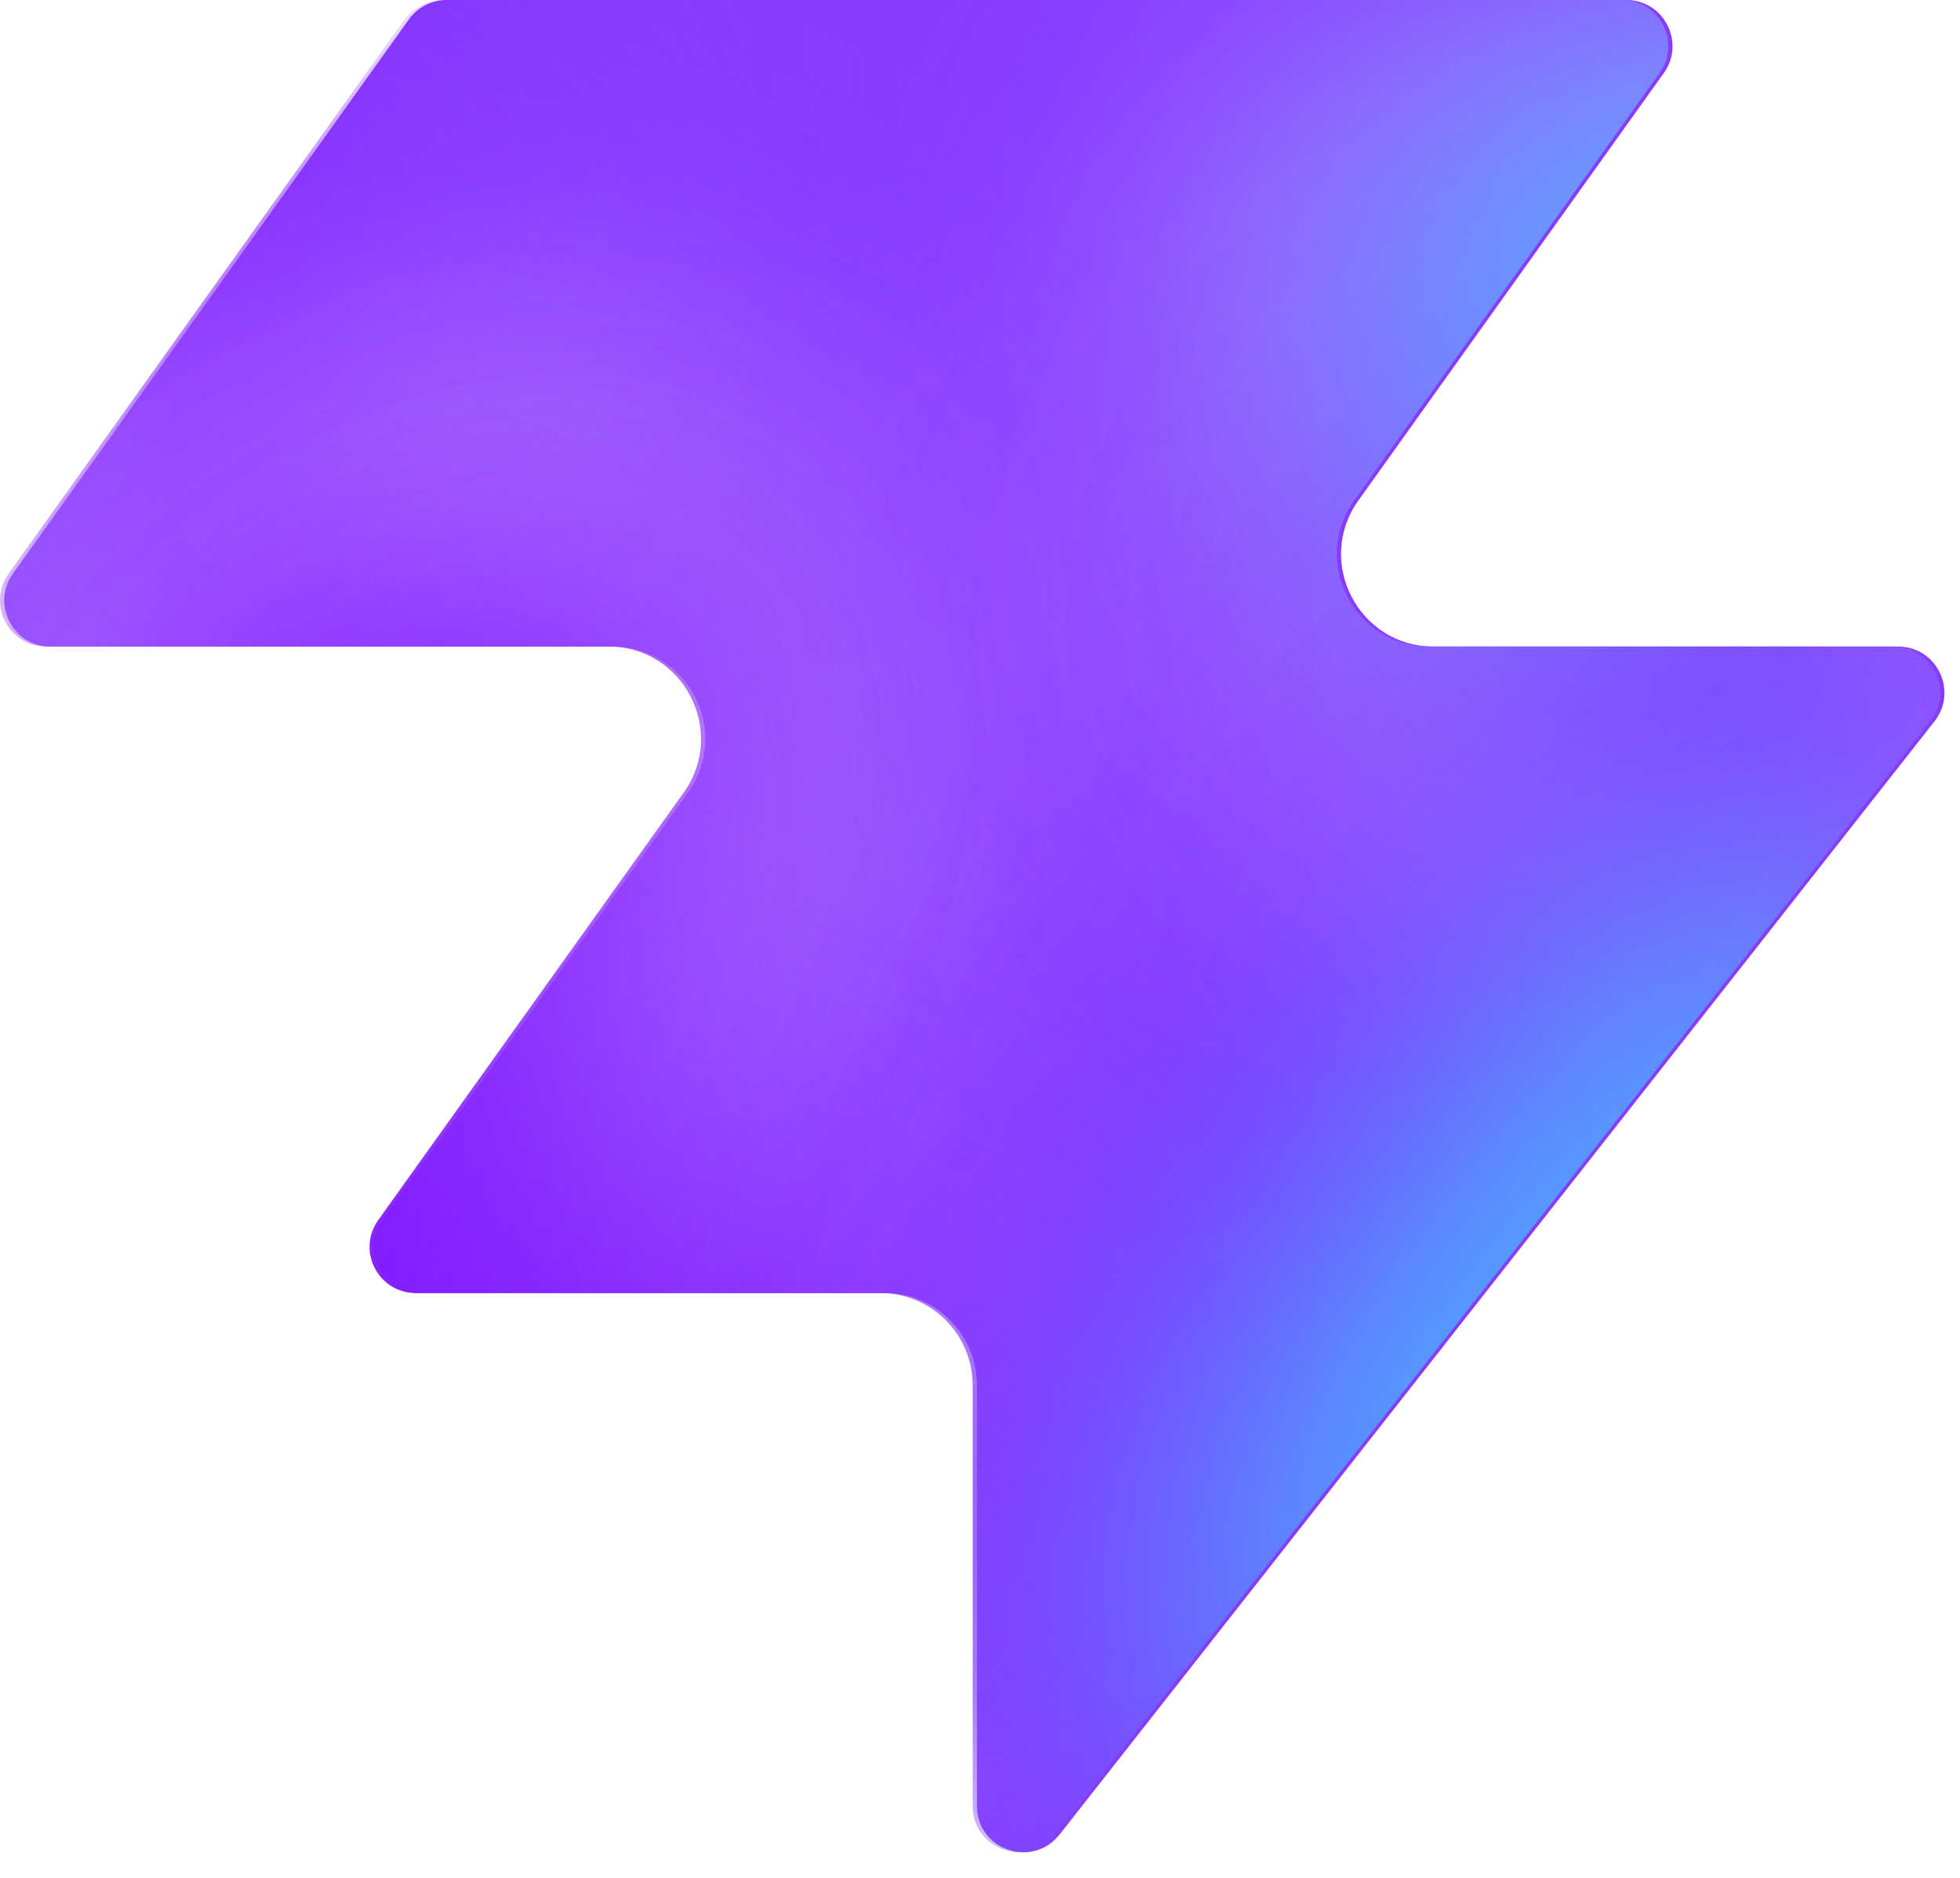
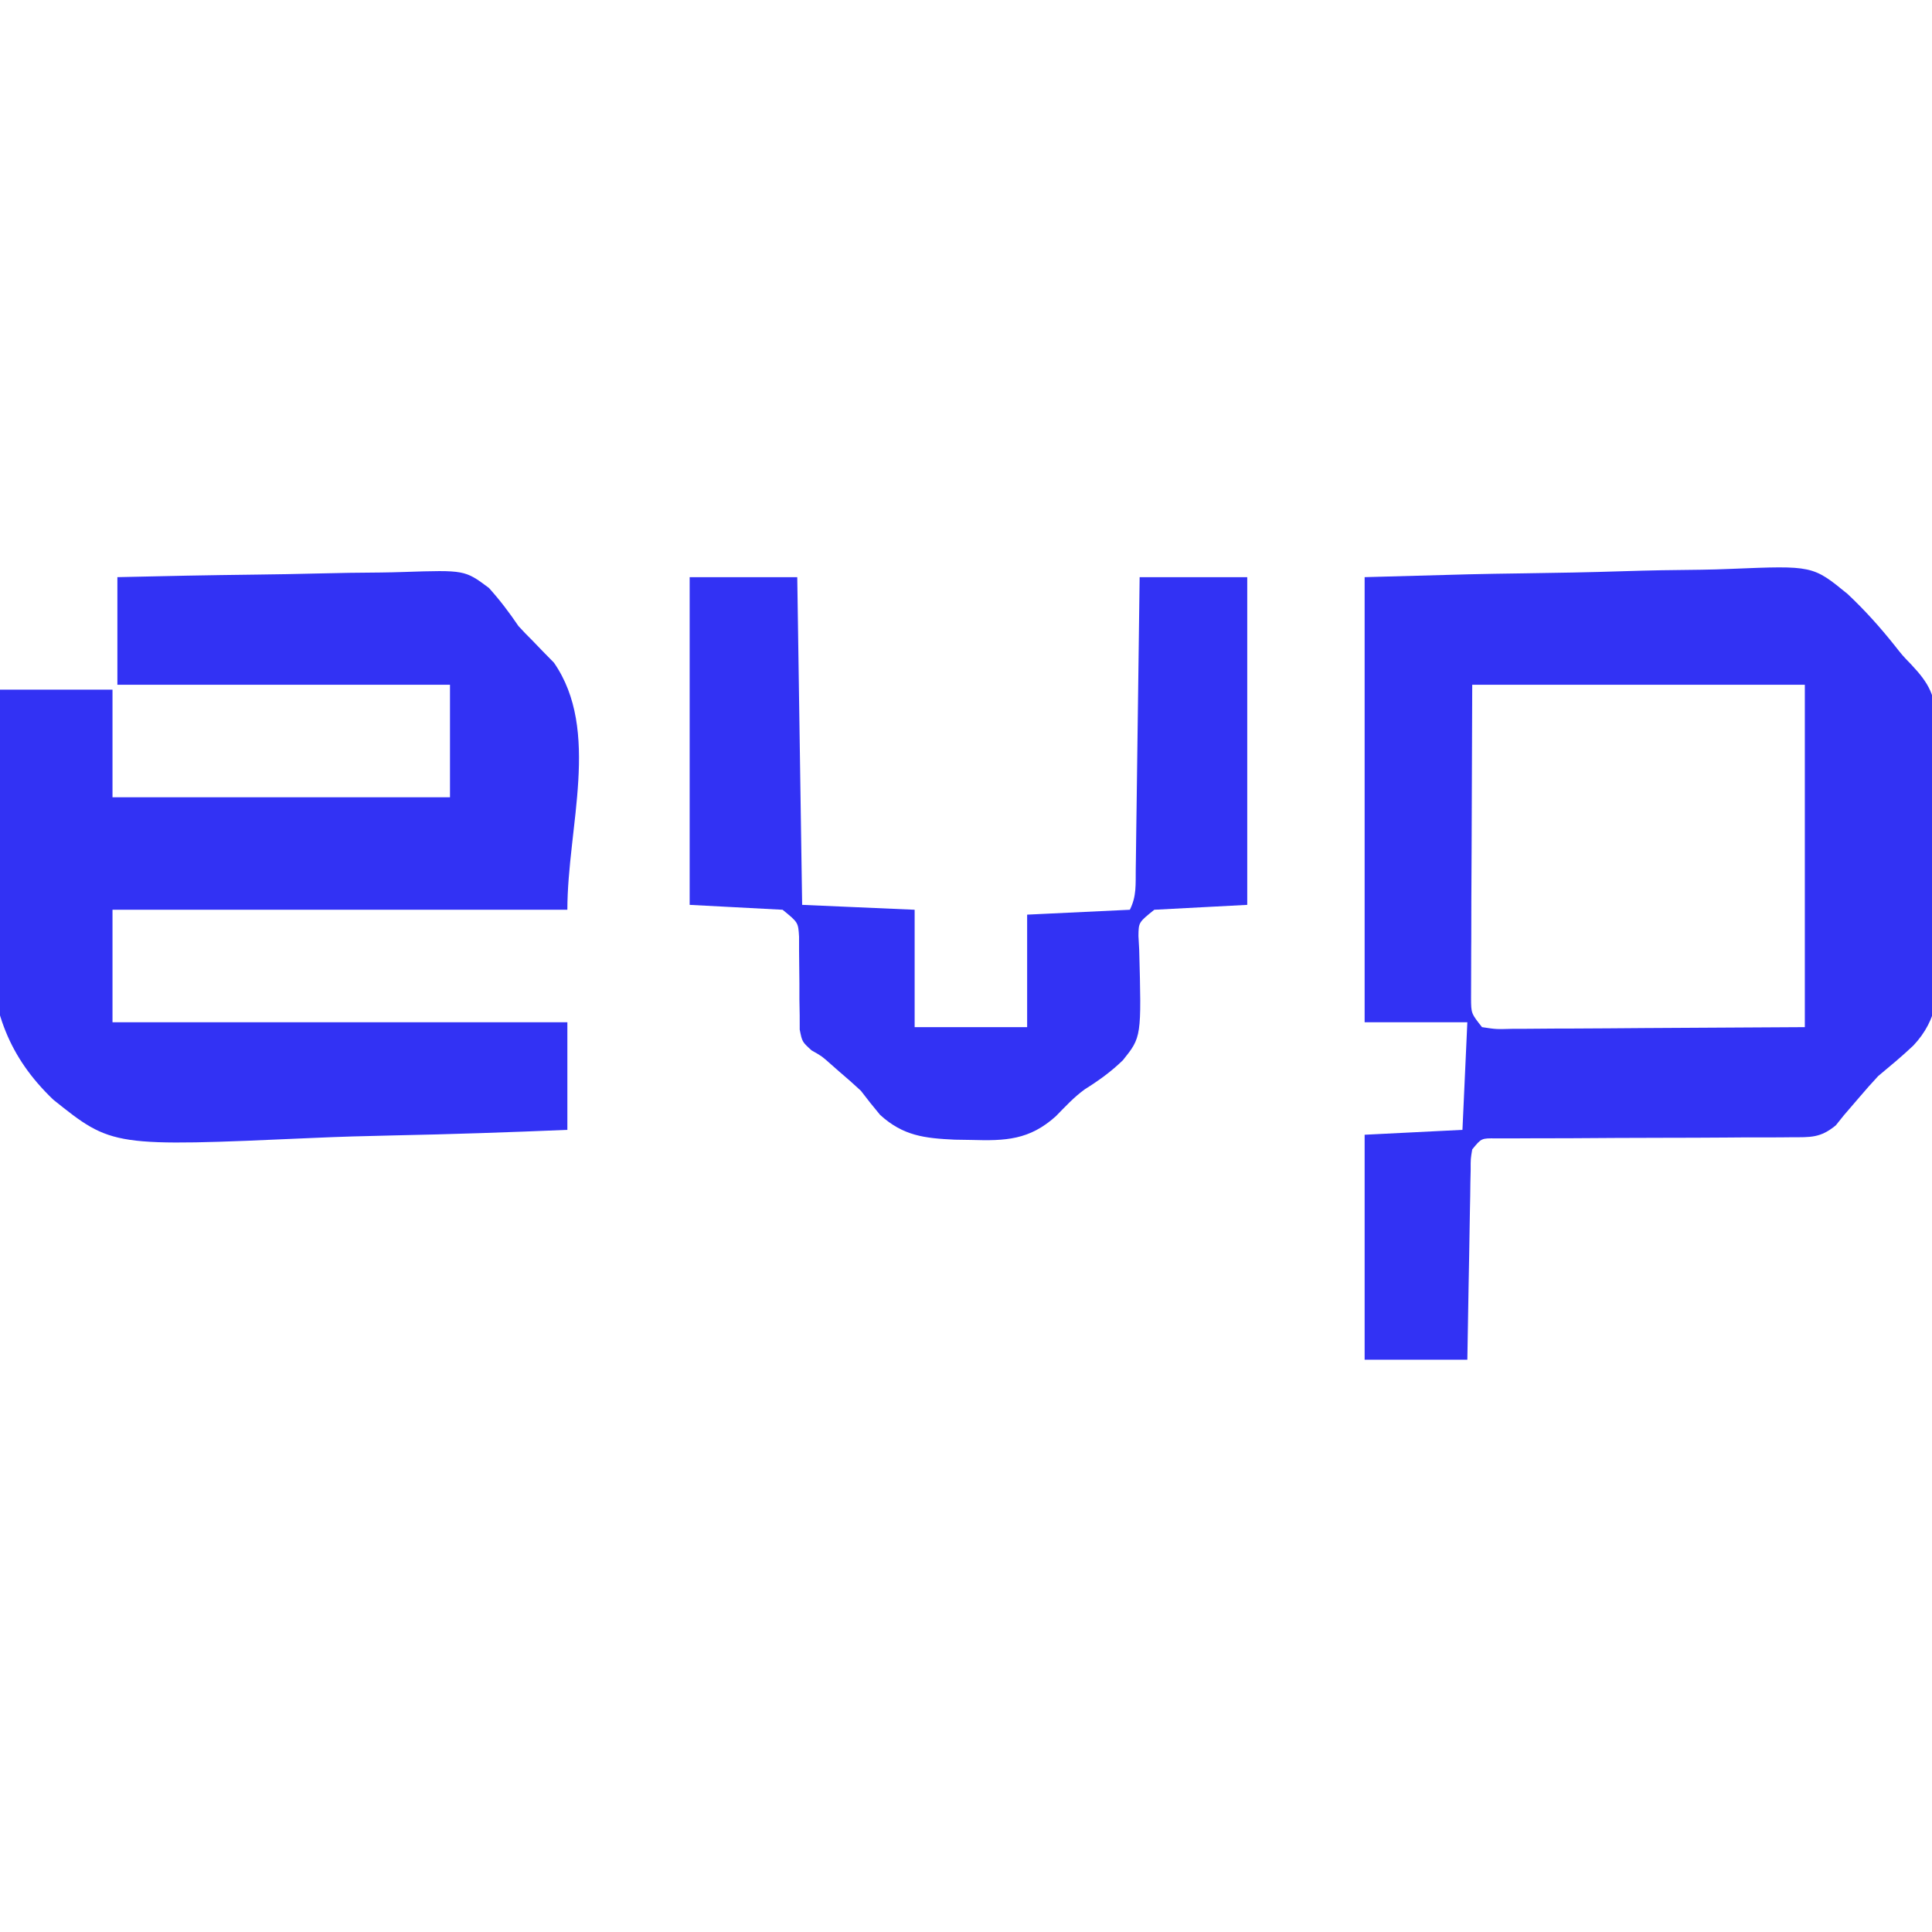
- <svg xmlns="http://www.w3.org/2000/svg" width="48" height="46" fill="none" viewBox="0 0 48 46">
-   <path fill="#863bff" d="M25.946 44.938c-.664.845-2.021.375-2.021-.698V33.937a2.26 2.26 0 0 0-2.262-2.262H10.287c-.92 0-1.456-1.04-.92-1.788l7.48-10.471c1.07-1.497 0-3.578-1.842-3.578H1.237c-.92 0-1.456-1.04-.92-1.788L10.013.474c.214-.297.556-.474.92-.474h28.894c.92 0 1.456 1.04.92 1.788l-7.48 10.471c-1.07 1.498 0 3.579 1.842 3.579h11.377c.943 0 1.473 1.088.89 1.83L25.947 44.94z" style="fill:#863bff;fill:color(display-p3 .525 .23 1);fill-opacity:1" />
-   <mask id="a" width="48" height="46" x="0" y="0" maskUnits="userSpaceOnUse" style="mask-type:alpha">
-     <path fill="#000" d="M25.842 44.938c-.664.844-2.021.375-2.021-.698V33.937a2.26 2.26 0 0 0-2.262-2.262H10.183c-.92 0-1.456-1.04-.92-1.788l7.48-10.471c1.07-1.498 0-3.579-1.842-3.579H1.133c-.92 0-1.456-1.04-.92-1.787L9.91.473c.214-.297.556-.474.92-.474h28.894c.92 0 1.456 1.04.92 1.788l-7.48 10.471c-1.07 1.498 0 3.578 1.842 3.578h11.377c.943 0 1.473 1.088.89 1.832L25.843 44.94z" style="fill:#000;fill-opacity:1" />
-   </mask>
-   <g mask="url(#a)">
-     <g filter="url(#b)">
-       <ellipse cx="5.508" cy="14.704" fill="#ede6ff" rx="5.508" ry="14.704" style="fill:#ede6ff;fill:color(display-p3 .927 .903 1);fill-opacity:1" transform="matrix(.00324 1 1 -.00324 -4.47 31.516)" />
-     </g>
-     <g filter="url(#c)">
-       <ellipse cx="10.399" cy="29.851" fill="#ede6ff" rx="10.399" ry="29.851" style="fill:#ede6ff;fill:color(display-p3 .927 .903 1);fill-opacity:1" transform="matrix(.00324 1 1 -.00324 -39.328 7.883)" />
-     </g>
-     <g filter="url(#d)">
-       <ellipse cx="5.508" cy="30.487" fill="#7e14ff" rx="5.508" ry="30.487" style="fill:#7e14ff;fill:color(display-p3 .492 .077 1);fill-opacity:1" transform="rotate(89.814 -25.913 -14.639)scale(1 -1)" />
-     </g>
-     <g filter="url(#e)">
-       <ellipse cx="5.508" cy="30.599" fill="#7e14ff" rx="5.508" ry="30.599" style="fill:#7e14ff;fill:color(display-p3 .492 .077 1);fill-opacity:1" transform="rotate(89.814 -32.644 -3.334)scale(1 -1)" />
-     </g>
-     <g filter="url(#f)">
-       <ellipse cx="5.508" cy="30.599" fill="#7e14ff" rx="5.508" ry="30.599" style="fill:#7e14ff;fill:color(display-p3 .492 .077 1);fill-opacity:1" transform="matrix(.00324 1 1 -.00324 -34.34 30.47)" />
-     </g>
-     <g filter="url(#g)">
-       <ellipse cx="14.072" cy="22.078" fill="#ede6ff" rx="14.072" ry="22.078" style="fill:#ede6ff;fill:color(display-p3 .927 .903 1);fill-opacity:1" transform="rotate(93.35 24.506 48.493)scale(-1 1)" />
-     </g>
-     <g filter="url(#h)">
-       <ellipse cx="3.47" cy="21.501" fill="#7e14ff" rx="3.47" ry="21.501" style="fill:#7e14ff;fill:color(display-p3 .492 .077 1);fill-opacity:1" transform="rotate(89.009 28.708 47.59)scale(-1 1)" />
-     </g>
-     <g filter="url(#i)">
-       <ellipse cx="3.47" cy="21.501" fill="#7e14ff" rx="3.47" ry="21.501" style="fill:#7e14ff;fill:color(display-p3 .492 .077 1);fill-opacity:1" transform="rotate(89.009 28.708 47.59)scale(-1 1)" />
-     </g>
-     <g filter="url(#j)">
-       <ellipse cx=".387" cy="8.972" fill="#7e14ff" rx="4.407" ry="29.108" style="fill:#7e14ff;fill:color(display-p3 .492 .077 1);fill-opacity:1" transform="rotate(39.51 .387 8.972)" />
-     </g>
-     <g filter="url(#k)">
-       <ellipse cx="47.523" cy="-6.092" fill="#7e14ff" rx="4.407" ry="29.108" style="fill:#7e14ff;fill:color(display-p3 .492 .077 1);fill-opacity:1" transform="rotate(37.892 47.523 -6.092)" />
-     </g>
-     <g filter="url(#l)">
-       <ellipse cx="41.412" cy="6.333" fill="#47bfff" rx="5.971" ry="9.665" style="fill:#47bfff;fill:color(display-p3 .28 .748 1);fill-opacity:1" transform="rotate(37.892 41.412 6.333)" />
-     </g>
-     <g filter="url(#m)">
-       <ellipse cx="-1.879" cy="38.332" fill="#7e14ff" rx="4.407" ry="29.108" style="fill:#7e14ff;fill:color(display-p3 .492 .077 1);fill-opacity:1" transform="rotate(37.892 -1.88 38.332)" />
-     </g>
-     <g filter="url(#n)">
-       <ellipse cx="-1.879" cy="38.332" fill="#7e14ff" rx="4.407" ry="29.108" style="fill:#7e14ff;fill:color(display-p3 .492 .077 1);fill-opacity:1" transform="rotate(37.892 -1.88 38.332)" />
-     </g>
-     <g filter="url(#o)">
-       <ellipse cx="35.651" cy="29.907" fill="#7e14ff" rx="4.407" ry="29.108" style="fill:#7e14ff;fill:color(display-p3 .492 .077 1);fill-opacity:1" transform="rotate(37.892 35.651 29.907)" />
-     </g>
-     <g filter="url(#p)">
-       <ellipse cx="38.418" cy="32.4" fill="#47bfff" rx="5.971" ry="15.297" style="fill:#47bfff;fill:color(display-p3 .28 .748 1);fill-opacity:1" transform="rotate(37.892 38.418 32.4)" />
-     </g>
-   </g>
-   <defs>
-     <filter id="b" width="60.045" height="41.654" x="-19.77" y="16.149" color-interpolation-filters="sRGB" filterUnits="userSpaceOnUse">
-       <feFlood flood-opacity="0" result="BackgroundImageFix" />
-       <feBlend in="SourceGraphic" in2="BackgroundImageFix" result="shape" />
-       <feGaussianBlur result="effect1_foregroundBlur_2002_17158" stdDeviation="7.659" />
-     </filter>
-     <filter id="c" width="90.34" height="51.437" x="-54.613" y="-7.533" color-interpolation-filters="sRGB" filterUnits="userSpaceOnUse">
-       <feFlood flood-opacity="0" result="BackgroundImageFix" />
-       <feBlend in="SourceGraphic" in2="BackgroundImageFix" result="shape" />
-       <feGaussianBlur result="effect1_foregroundBlur_2002_17158" stdDeviation="7.659" />
-     </filter>
-     <filter id="d" width="79.355" height="29.4" x="-49.64" y="2.03" color-interpolation-filters="sRGB" filterUnits="userSpaceOnUse">
-       <feFlood flood-opacity="0" result="BackgroundImageFix" />
-       <feBlend in="SourceGraphic" in2="BackgroundImageFix" result="shape" />
-       <feGaussianBlur result="effect1_foregroundBlur_2002_17158" stdDeviation="4.596" />
-     </filter>
-     <filter id="e" width="79.579" height="29.4" x="-45.045" y="20.029" color-interpolation-filters="sRGB" filterUnits="userSpaceOnUse">
-       <feFlood flood-opacity="0" result="BackgroundImageFix" />
-       <feBlend in="SourceGraphic" in2="BackgroundImageFix" result="shape" />
-       <feGaussianBlur result="effect1_foregroundBlur_2002_17158" stdDeviation="4.596" />
-     </filter>
-     <filter id="f" width="79.579" height="29.4" x="-43.513" y="21.178" color-interpolation-filters="sRGB" filterUnits="userSpaceOnUse">
-       <feFlood flood-opacity="0" result="BackgroundImageFix" />
-       <feBlend in="SourceGraphic" in2="BackgroundImageFix" result="shape" />
-       <feGaussianBlur result="effect1_foregroundBlur_2002_17158" stdDeviation="4.596" />
-     </filter>
-     <filter id="g" width="74.749" height="58.852" x="15.756" y="-17.901" color-interpolation-filters="sRGB" filterUnits="userSpaceOnUse">
-       <feFlood flood-opacity="0" result="BackgroundImageFix" />
-       <feBlend in="SourceGraphic" in2="BackgroundImageFix" result="shape" />
-       <feGaussianBlur result="effect1_foregroundBlur_2002_17158" stdDeviation="7.659" />
-     </filter>
-     <filter id="h" width="61.377" height="25.362" x="23.548" y="2.284" color-interpolation-filters="sRGB" filterUnits="userSpaceOnUse">
-       <feFlood flood-opacity="0" result="BackgroundImageFix" />
-       <feBlend in="SourceGraphic" in2="BackgroundImageFix" result="shape" />
-       <feGaussianBlur result="effect1_foregroundBlur_2002_17158" stdDeviation="4.596" />
-     </filter>
-     <filter id="i" width="61.377" height="25.362" x="23.548" y="2.284" color-interpolation-filters="sRGB" filterUnits="userSpaceOnUse">
-       <feFlood flood-opacity="0" result="BackgroundImageFix" />
-       <feBlend in="SourceGraphic" in2="BackgroundImageFix" result="shape" />
-       <feGaussianBlur result="effect1_foregroundBlur_2002_17158" stdDeviation="4.596" />
-     </filter>
-     <filter id="j" width="56.045" height="63.649" x="-27.636" y="-22.853" color-interpolation-filters="sRGB" filterUnits="userSpaceOnUse">
-       <feFlood flood-opacity="0" result="BackgroundImageFix" />
-       <feBlend in="SourceGraphic" in2="BackgroundImageFix" result="shape" />
-       <feGaussianBlur result="effect1_foregroundBlur_2002_17158" stdDeviation="4.596" />
-     </filter>
-     <filter id="k" width="54.814" height="64.646" x="20.116" y="-38.415" color-interpolation-filters="sRGB" filterUnits="userSpaceOnUse">
-       <feFlood flood-opacity="0" result="BackgroundImageFix" />
-       <feBlend in="SourceGraphic" in2="BackgroundImageFix" result="shape" />
-       <feGaussianBlur result="effect1_foregroundBlur_2002_17158" stdDeviation="4.596" />
-     </filter>
-     <filter id="l" width="33.541" height="35.313" x="24.641" y="-11.323" color-interpolation-filters="sRGB" filterUnits="userSpaceOnUse">
-       <feFlood flood-opacity="0" result="BackgroundImageFix" />
-       <feBlend in="SourceGraphic" in2="BackgroundImageFix" result="shape" />
-       <feGaussianBlur result="effect1_foregroundBlur_2002_17158" stdDeviation="4.596" />
-     </filter>
-     <filter id="m" width="54.814" height="64.646" x="-29.286" y="6.009" color-interpolation-filters="sRGB" filterUnits="userSpaceOnUse">
-       <feFlood flood-opacity="0" result="BackgroundImageFix" />
-       <feBlend in="SourceGraphic" in2="BackgroundImageFix" result="shape" />
-       <feGaussianBlur result="effect1_foregroundBlur_2002_17158" stdDeviation="4.596" />
-     </filter>
-     <filter id="n" width="54.814" height="64.646" x="-29.286" y="6.009" color-interpolation-filters="sRGB" filterUnits="userSpaceOnUse">
-       <feFlood flood-opacity="0" result="BackgroundImageFix" />
-       <feBlend in="SourceGraphic" in2="BackgroundImageFix" result="shape" />
-       <feGaussianBlur result="effect1_foregroundBlur_2002_17158" stdDeviation="4.596" />
-     </filter>
-     <filter id="o" width="54.814" height="64.646" x="8.244" y="-2.416" color-interpolation-filters="sRGB" filterUnits="userSpaceOnUse">
-       <feFlood flood-opacity="0" result="BackgroundImageFix" />
-       <feBlend in="SourceGraphic" in2="BackgroundImageFix" result="shape" />
-       <feGaussianBlur result="effect1_foregroundBlur_2002_17158" stdDeviation="4.596" />
-     </filter>
-     <filter id="p" width="39.409" height="43.623" x="18.713" y="10.588" color-interpolation-filters="sRGB" filterUnits="userSpaceOnUse">
-       <feFlood flood-opacity="0" result="BackgroundImageFix" />
-       <feBlend in="SourceGraphic" in2="BackgroundImageFix" result="shape" />
-       <feGaussianBlur result="effect1_foregroundBlur_2002_17158" stdDeviation="4.596" />
-     </filter>
-   </defs>
+ <svg xmlns="http://www.w3.org/2000/svg" version="1.1" width="395" height="395">
+   <path d="M0 0 C22.817 -0.642 22.817 -0.642 32.633 -0.781 C39.301 -0.876 45.966 -0.988 52.632 -1.207 C58.014 -1.382 63.392 -1.477 68.777 -1.518 C70.818 -1.547 72.86 -1.605 74.9 -1.692 C91.62 -2.377 91.62 -2.377 98.72 3.422 C102.224 6.706 105.376 10.218 108.365 13.974 C109.967 16.012 109.967 16.012 111.735 17.841 C115.444 21.781 116.76 24.257 116.856 29.862 C116.874 30.509 116.893 31.155 116.912 31.822 C116.963 33.939 116.971 36.054 116.973 38.172 C116.989 39.66 117.007 41.148 117.026 42.637 C117.057 45.75 117.065 48.863 117.057 51.977 C117.051 55.94 117.122 59.898 117.214 63.861 C117.274 66.934 117.282 70.007 117.277 73.081 C117.282 74.54 117.305 75.999 117.346 77.458 C117.528 84.596 117.255 90.404 112.167 95.781 C109.867 97.961 107.434 99.972 105 102 C103.656 103.451 102.336 104.924 101.062 106.438 C100.052 107.634 99.031 108.822 98 110 C97.45 110.686 96.899 111.371 96.332 112.077 C93.178 114.678 91.21 114.505 87.152 114.514 C86.472 114.521 85.792 114.528 85.091 114.536 C82.849 114.555 80.609 114.547 78.367 114.539 C76.808 114.549 75.249 114.561 73.69 114.575 C69.591 114.607 65.492 114.618 61.393 114.622 C54.824 114.63 48.255 114.666 41.687 114.714 C39.39 114.726 37.093 114.726 34.797 114.724 C33.394 114.73 31.992 114.737 30.589 114.745 C29.362 114.746 28.135 114.747 26.871 114.748 C23.87 114.701 23.87 114.701 22 117 C21.671 118.937 21.671 118.937 21.681 121.174 C21.661 122.035 21.641 122.896 21.621 123.783 C21.604 125.178 21.604 125.178 21.586 126.602 C21.567 127.553 21.547 128.505 21.527 129.485 C21.467 132.532 21.421 135.578 21.375 138.625 C21.337 140.688 21.298 142.75 21.258 144.812 C21.16 149.875 21.08 154.937 21 160 C14.07 160 7.14 160 0 160 C0 144.82 0 129.64 0 114 C9.9 113.505 9.9 113.505 20 113 C20.33 105.74 20.66 98.48 21 91 C14.07 91 7.14 91 0 91 C0 60.97 0 30.94 0 0 Z M22 22 C21.959 32.993 21.918 43.986 21.875 55.312 C21.857 58.783 21.839 62.254 21.82 65.829 C21.814 68.57 21.809 71.31 21.805 74.051 C21.799 74.764 21.794 75.476 21.789 76.211 C21.774 78.31 21.772 80.409 21.773 82.509 C21.769 83.693 21.764 84.876 21.759 86.096 C21.78 89.195 21.78 89.195 24 92 C26.869 92.44 26.869 92.44 30.286 92.341 C30.94 92.341 31.595 92.341 32.269 92.342 C34.39 92.339 36.511 92.317 38.633 92.293 C39.928 92.29 41.224 92.287 42.558 92.284 C47.414 92.268 52.269 92.226 57.125 92.188 C67.974 92.126 78.823 92.064 90 92 C90 68.9 90 45.8 90 22 C67.56 22 45.12 22 22 22 Z " fill="#3232F4" transform="translate(279,118)" />
+   <path d="M0 0 C9.362 -0.227 18.723 -0.41 28.088 -0.518 C32.437 -0.57 36.784 -0.641 41.132 -0.754 C45.334 -0.864 49.534 -0.923 53.737 -0.949 C55.335 -0.967 56.932 -1.003 58.529 -1.057 C71.03 -1.465 71.03 -1.465 75.945 2.19 C78.205 4.689 80.113 7.214 82 10 C82.911 10.997 83.844 11.976 84.812 12.918 C85.895 14.041 85.895 14.041 87 15.188 C87.743 15.944 88.485 16.701 89.25 17.48 C98.871 31.332 92 51.135 92 68 C61.31 68 30.62 68 -1 68 C-1 75.59 -1 83.18 -1 91 C29.69 91 60.38 91 92 91 C92 98.26 92 105.52 92 113 C80.124 113.501 68.256 113.903 56.372 114.14 C50.851 114.254 45.337 114.408 39.821 114.66 C-1.054 116.472 -1.054 116.472 -13.106 106.831 C-22.303 98.043 -25.553 88.577 -26.101 76.224 C-26.229 70.121 -25.902 64.055 -25.511 57.967 C-25.282 54.013 -25.184 50.056 -25.074 46.098 C-24.841 38.389 -24.456 30.7 -24 23 C-16.41 23 -8.82 23 -1 23 C-1 30.26 -1 37.52 -1 45 C21.77 45 44.54 45 68 45 C68 37.41 68 29.82 68 22 C45.56 22 23.12 22 0 22 C0 14.74 0 7.48 0 0 Z " fill="#3232F4" transform="translate(24,118)" />
+   <path d="M0 0 C7.26 0 14.52 0 22 0 C22.33 22.11 22.66 44.22 23 67 C30.59 67.33 38.18 67.66 46 68 C46 75.92 46 83.84 46 92 C53.59 92 61.18 92 69 92 C69 84.41 69 76.82 69 69 C79.395 68.505 79.395 68.505 90 68 C91.4 65.2 91.164 62.847 91.205 59.714 C91.215 59.07 91.225 58.426 91.235 57.763 C91.267 55.631 91.292 53.499 91.316 51.367 C91.337 49.89 91.358 48.413 91.379 46.937 C91.435 43.047 91.484 39.157 91.532 35.268 C91.582 31.299 91.638 27.331 91.693 23.363 C91.801 15.576 91.902 7.788 92 0 C99.26 0 106.52 0 114 0 C114 22.11 114 44.22 114 67 C107.73 67.33 101.46 67.66 95 68 C91.791 70.577 91.791 70.577 91.758 73.369 C91.808 74.289 91.858 75.209 91.91 76.156 C92.385 94.015 92.385 94.015 88.59 98.75 C86.224 101.066 83.612 102.941 80.803 104.699 C78.565 106.314 76.801 108.244 74.871 110.215 C69.478 115.069 64.607 115.277 57.562 115.062 C56.449 115.045 55.335 115.027 54.188 115.008 C48.042 114.717 43.649 114.236 38.938 109.938 C37.587 108.323 36.272 106.677 35 105 C33.573 103.674 32.116 102.379 30.625 101.125 C30.019 100.591 29.413 100.058 28.789 99.508 C27.024 97.94 27.024 97.94 24.92 96.746 C23 95 23 95 22.502 92.504 C22.499 91.048 22.499 91.048 22.496 89.562 C22.477 88.503 22.459 87.443 22.439 86.352 C22.439 85.246 22.438 84.14 22.438 83 C22.429 80.812 22.407 78.625 22.371 76.438 C22.37 75.467 22.37 74.496 22.369 73.496 C22.194 70.598 22.194 70.598 19 68 C12.73 67.67 6.46 67.34 0 67 C0 44.89 0 22.78 0 0 Z " fill="#3232F4" transform="translate(141,118)" />
</svg>
